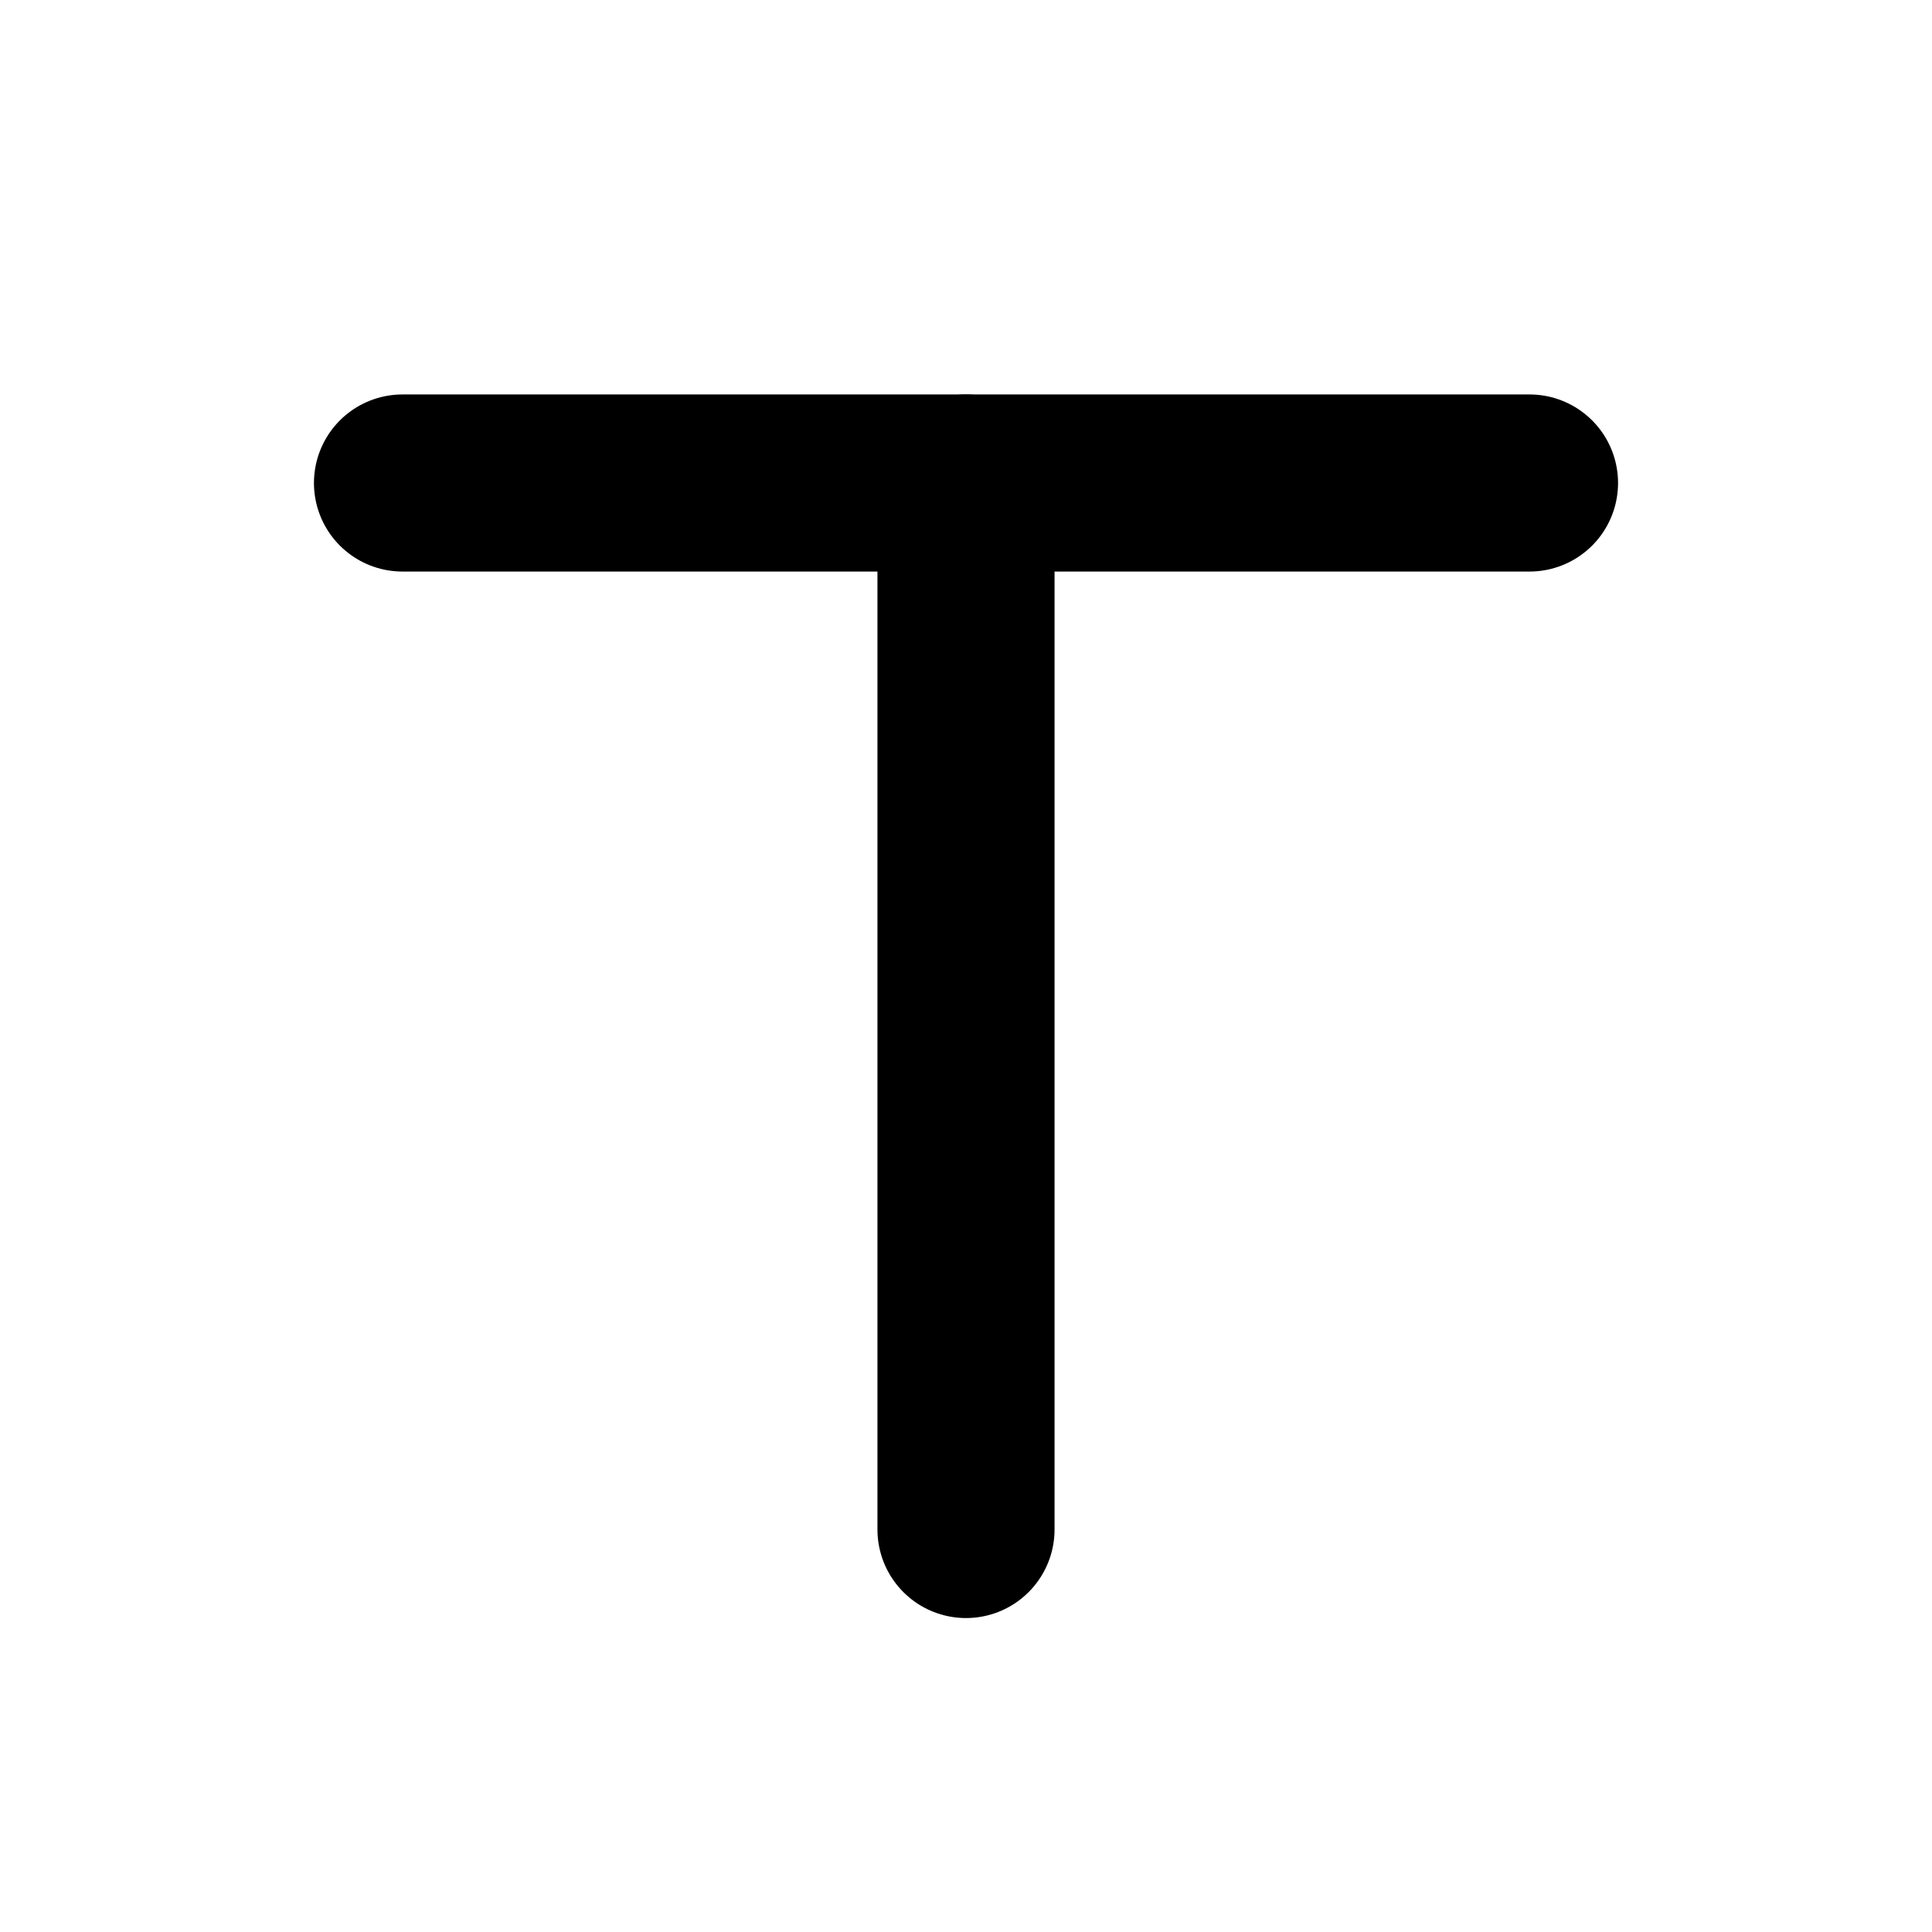
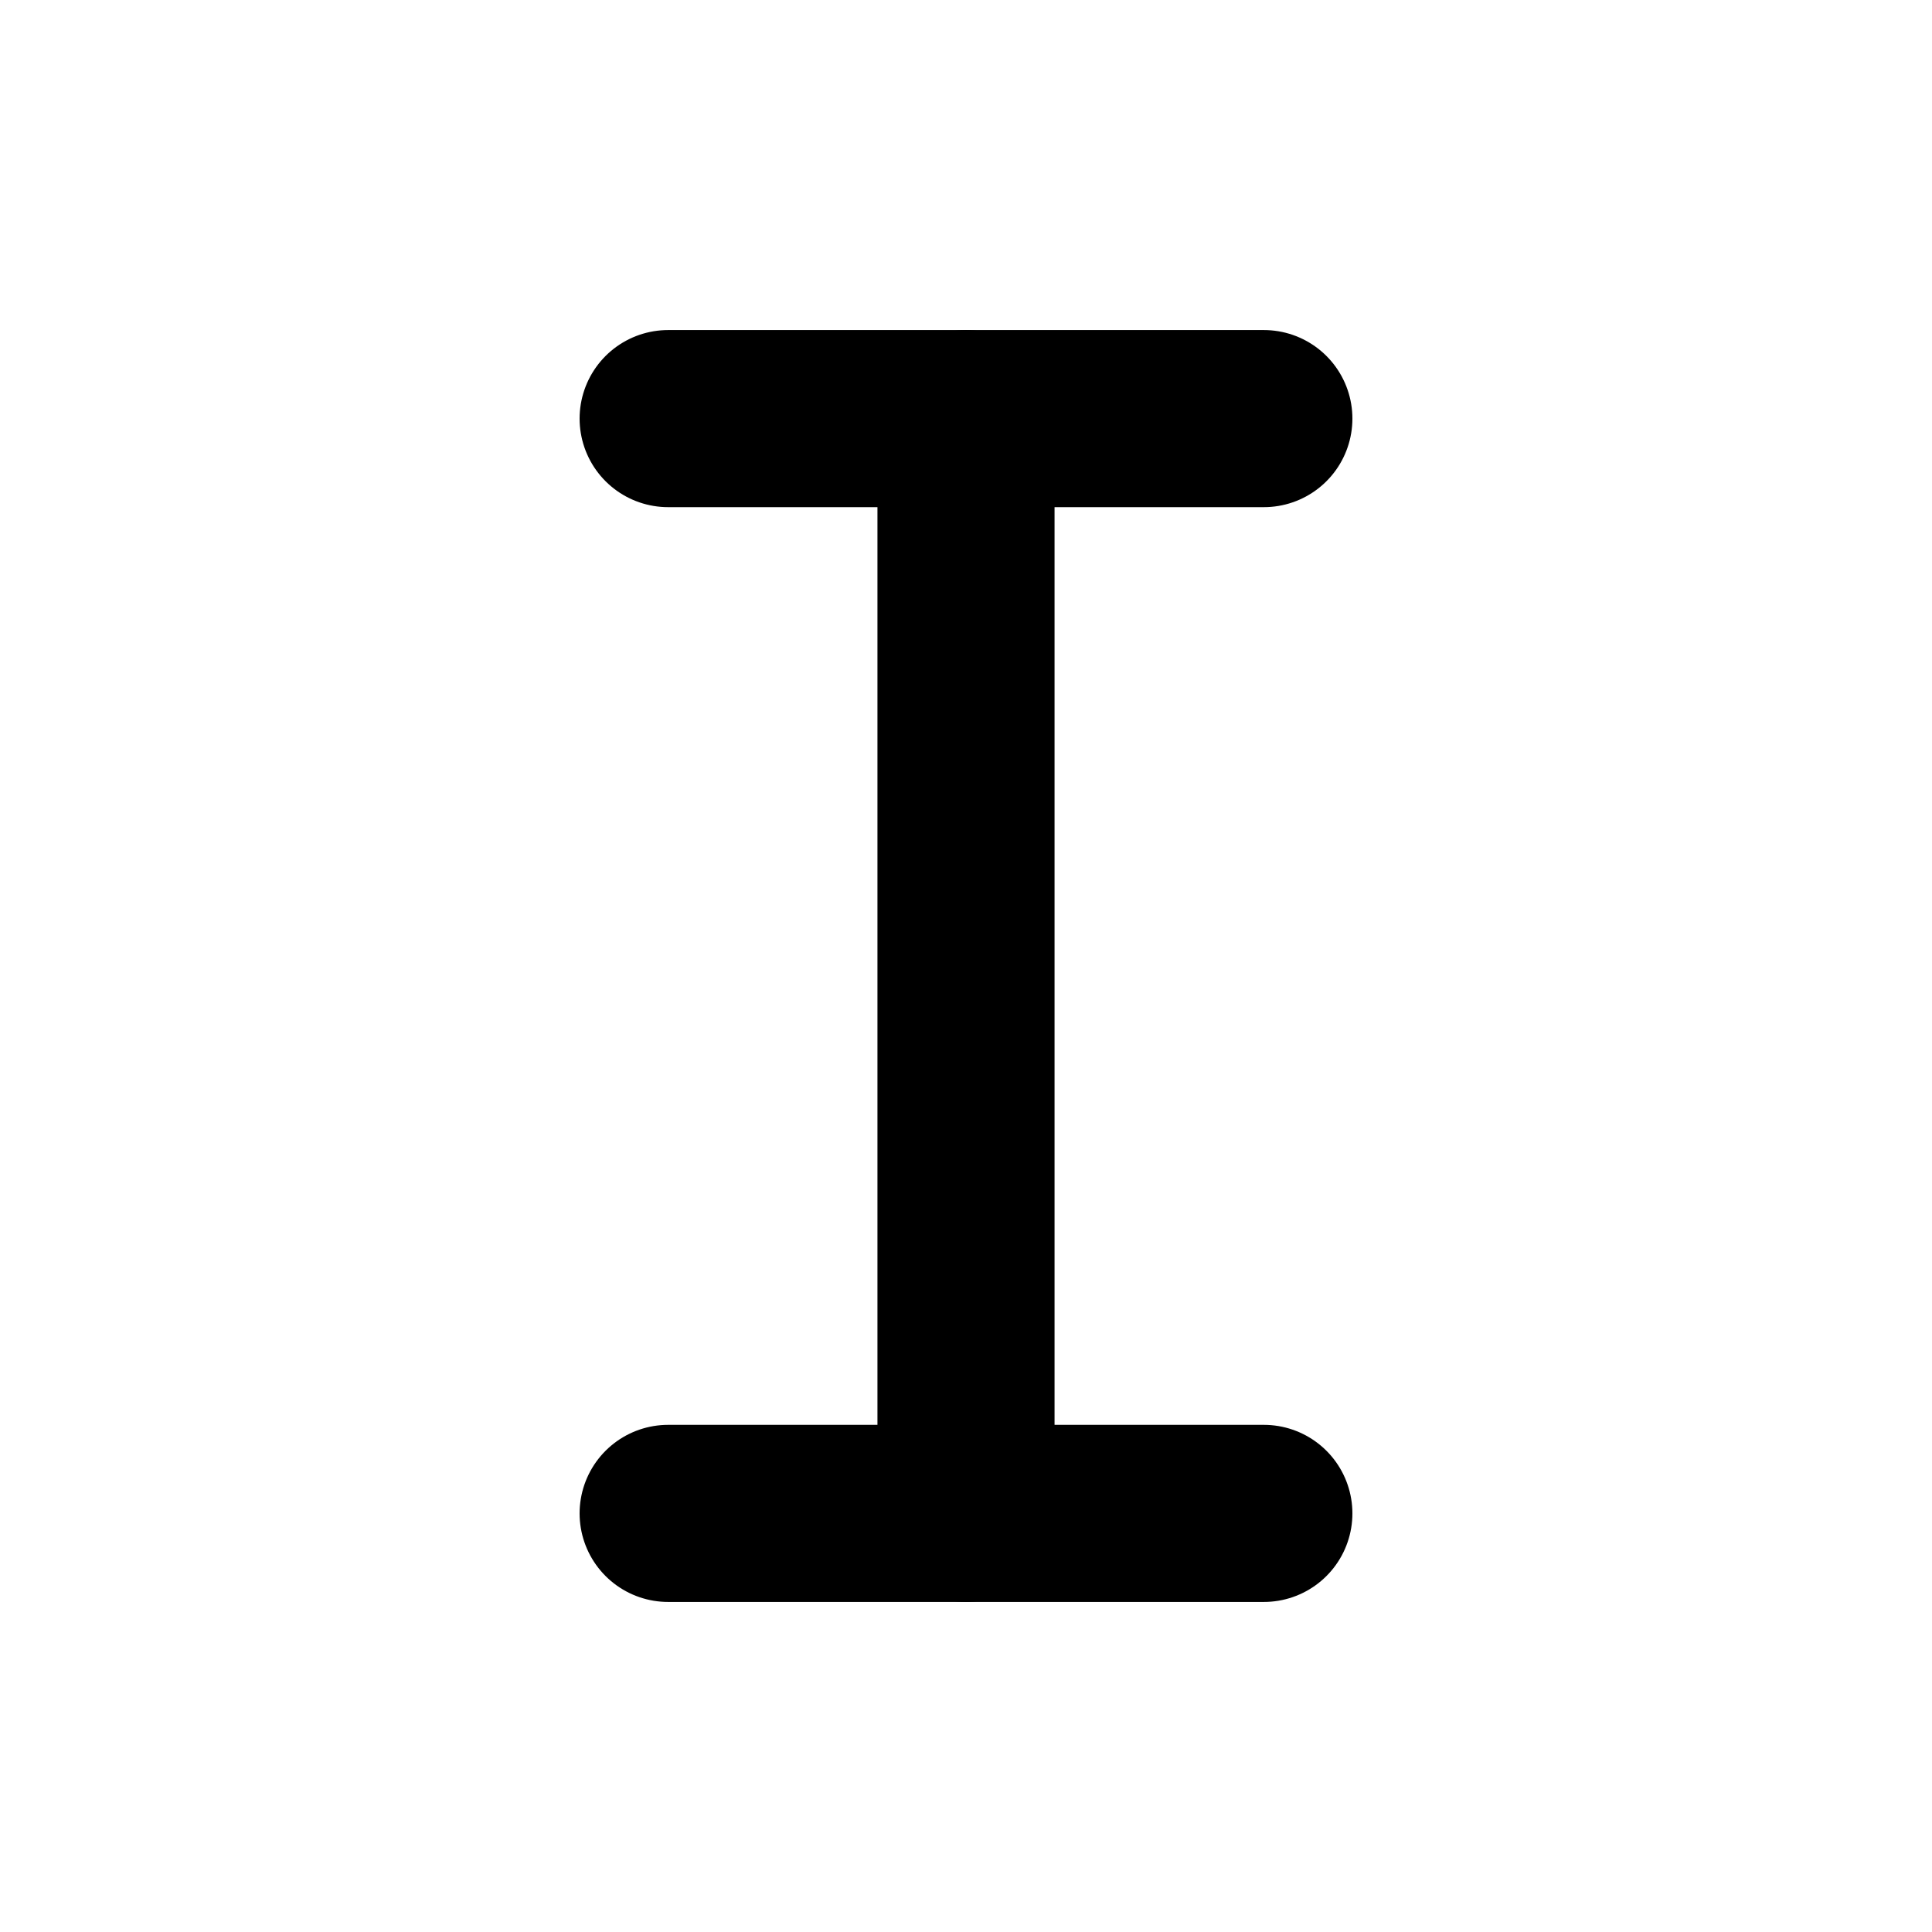
<svg xmlns="http://www.w3.org/2000/svg" viewBox="0 0 24 24" fill="none" stroke="#000" stroke-width="2.2" stroke-linecap="round" stroke-linejoin="round">
-   <line x1="5" y1="6" x2="19" y2="6" />
-   <line x1="12" y1="6" x2="12" y2="19" />
+   <path d="M8.3 5.2h7.4" />
+   <path d="M12 5.2v13.6" />
+   <path d="M8.3 18.8h7.4" />
</svg>
